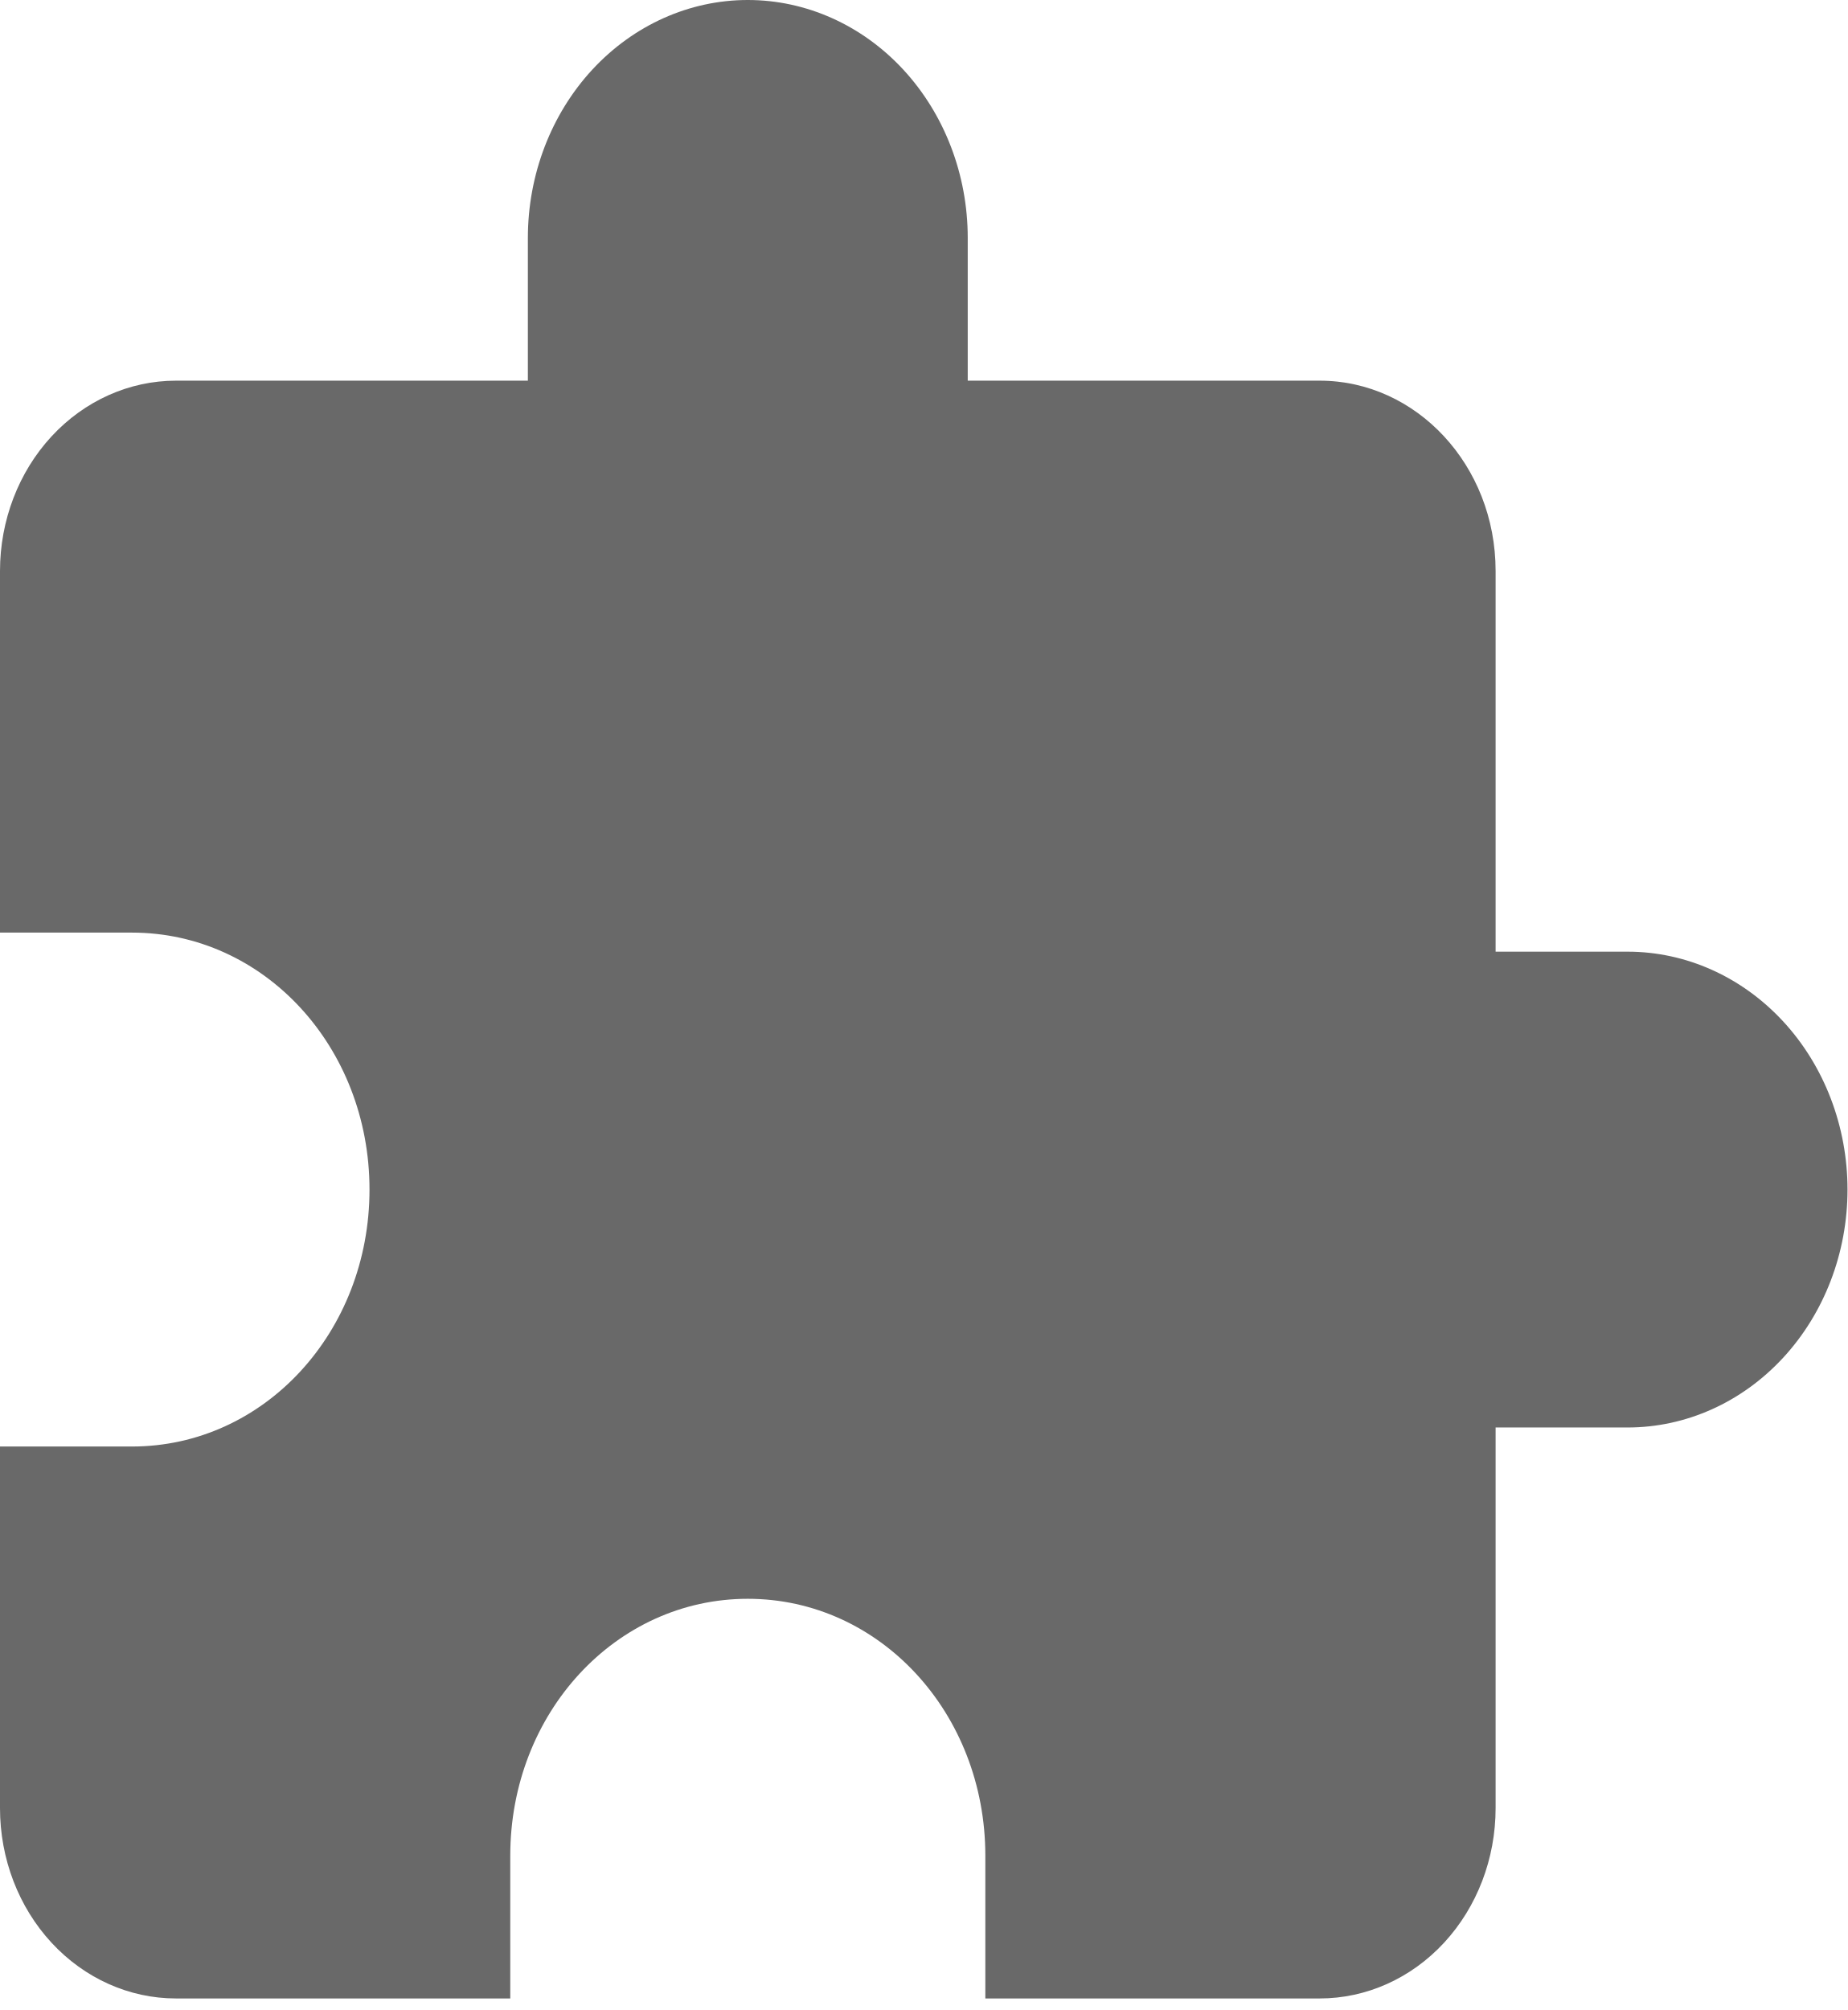
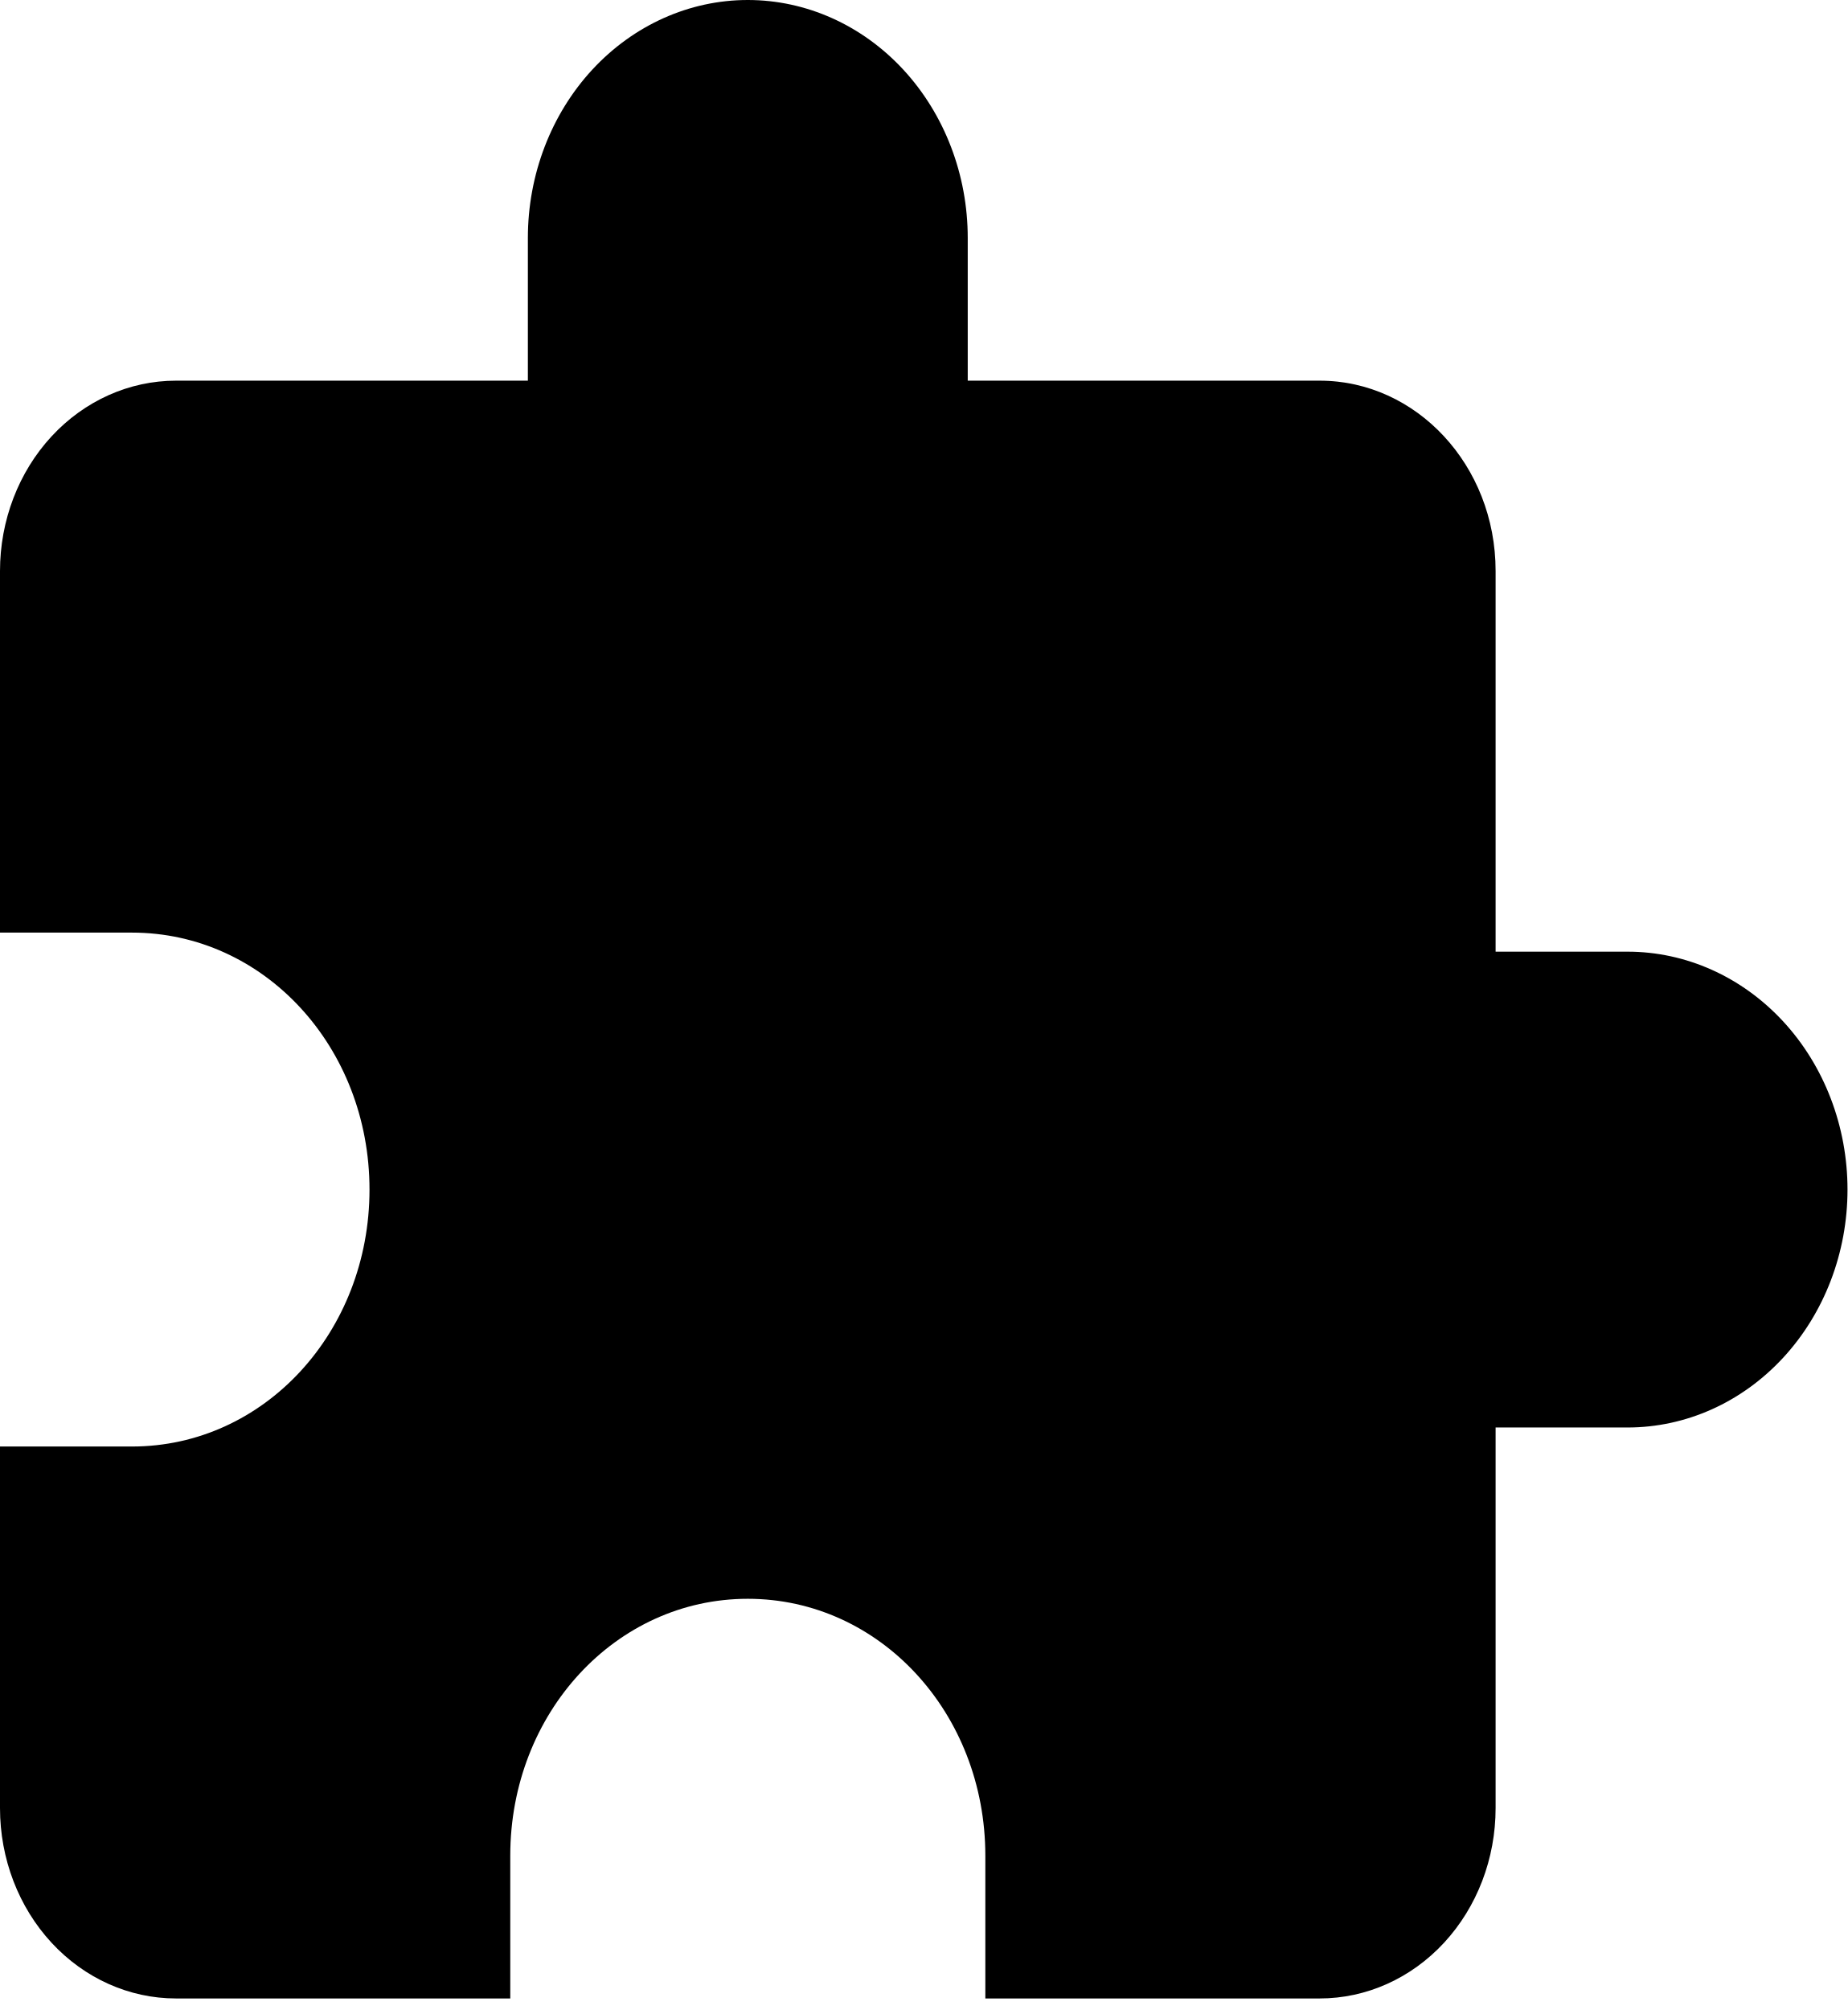
- <svg xmlns="http://www.w3.org/2000/svg" width="57" height="62" viewBox="0 0 57 62" fill="none">
-   <path d="M50.214 29.355H46.143V17.613C46.143 14.354 43.7 11.742 40.714 11.742H29.857V7.339C29.857 5.392 29.142 3.526 27.87 2.149C26.597 0.773 24.871 0 23.071 0C21.272 0 19.546 0.773 18.273 2.149C17.001 3.526 16.286 5.392 16.286 7.339V11.742H5.429C3.989 11.742 2.608 12.36 1.59 13.461C0.572 14.562 0 16.056 0 17.613V28.767H4.071C8.143 28.767 11.4 32.29 11.4 36.693C11.4 41.096 8.143 44.619 4.071 44.619H0V55.773C0 57.331 0.572 58.824 1.59 59.925C2.608 61.026 3.989 61.644 5.429 61.644H15.743V57.241C15.743 52.838 19 49.316 23.071 49.316C27.143 49.316 30.4 52.838 30.4 57.241V61.644H40.714C42.154 61.644 43.535 61.026 44.553 59.925C45.571 58.824 46.143 57.331 46.143 55.773V44.032H50.214C52.014 44.032 53.74 43.259 55.013 41.882C56.285 40.506 57 38.639 57 36.693C57 34.747 56.285 32.88 55.013 31.504C53.74 30.128 52.014 29.355 50.214 29.355Z" fill="#696969" />
+ <svg xmlns="http://www.w3.org/2000/svg" viewBox="0 0 57 62" fill="none">
+   <path d="M50.214 29.355H46.143V17.613C46.143 14.354 43.7 11.742 40.714 11.742H29.857V7.339C29.857 5.392 29.142 3.526 27.87 2.149C26.597 0.773 24.871 0 23.071 0C21.272 0 19.546 0.773 18.273 2.149C17.001 3.526 16.286 5.392 16.286 7.339V11.742H5.429C3.989 11.742 2.608 12.36 1.59 13.461C0.572 14.562 0 16.056 0 17.613V28.767H4.071C8.143 28.767 11.4 32.29 11.4 36.693C11.4 41.096 8.143 44.619 4.071 44.619H0V55.773C0 57.331 0.572 58.824 1.59 59.925C2.608 61.026 3.989 61.644 5.429 61.644H15.743V57.241C15.743 52.838 19 49.316 23.071 49.316C27.143 49.316 30.4 52.838 30.4 57.241V61.644H40.714C42.154 61.644 43.535 61.026 44.553 59.925C45.571 58.824 46.143 57.331 46.143 55.773V44.032H50.214C52.014 44.032 53.74 43.259 55.013 41.882C56.285 40.506 57 38.639 57 36.693C57 34.747 56.285 32.88 55.013 31.504C53.74 30.128 52.014 29.355 50.214 29.355Z" fill="currentColor" />
</svg>
